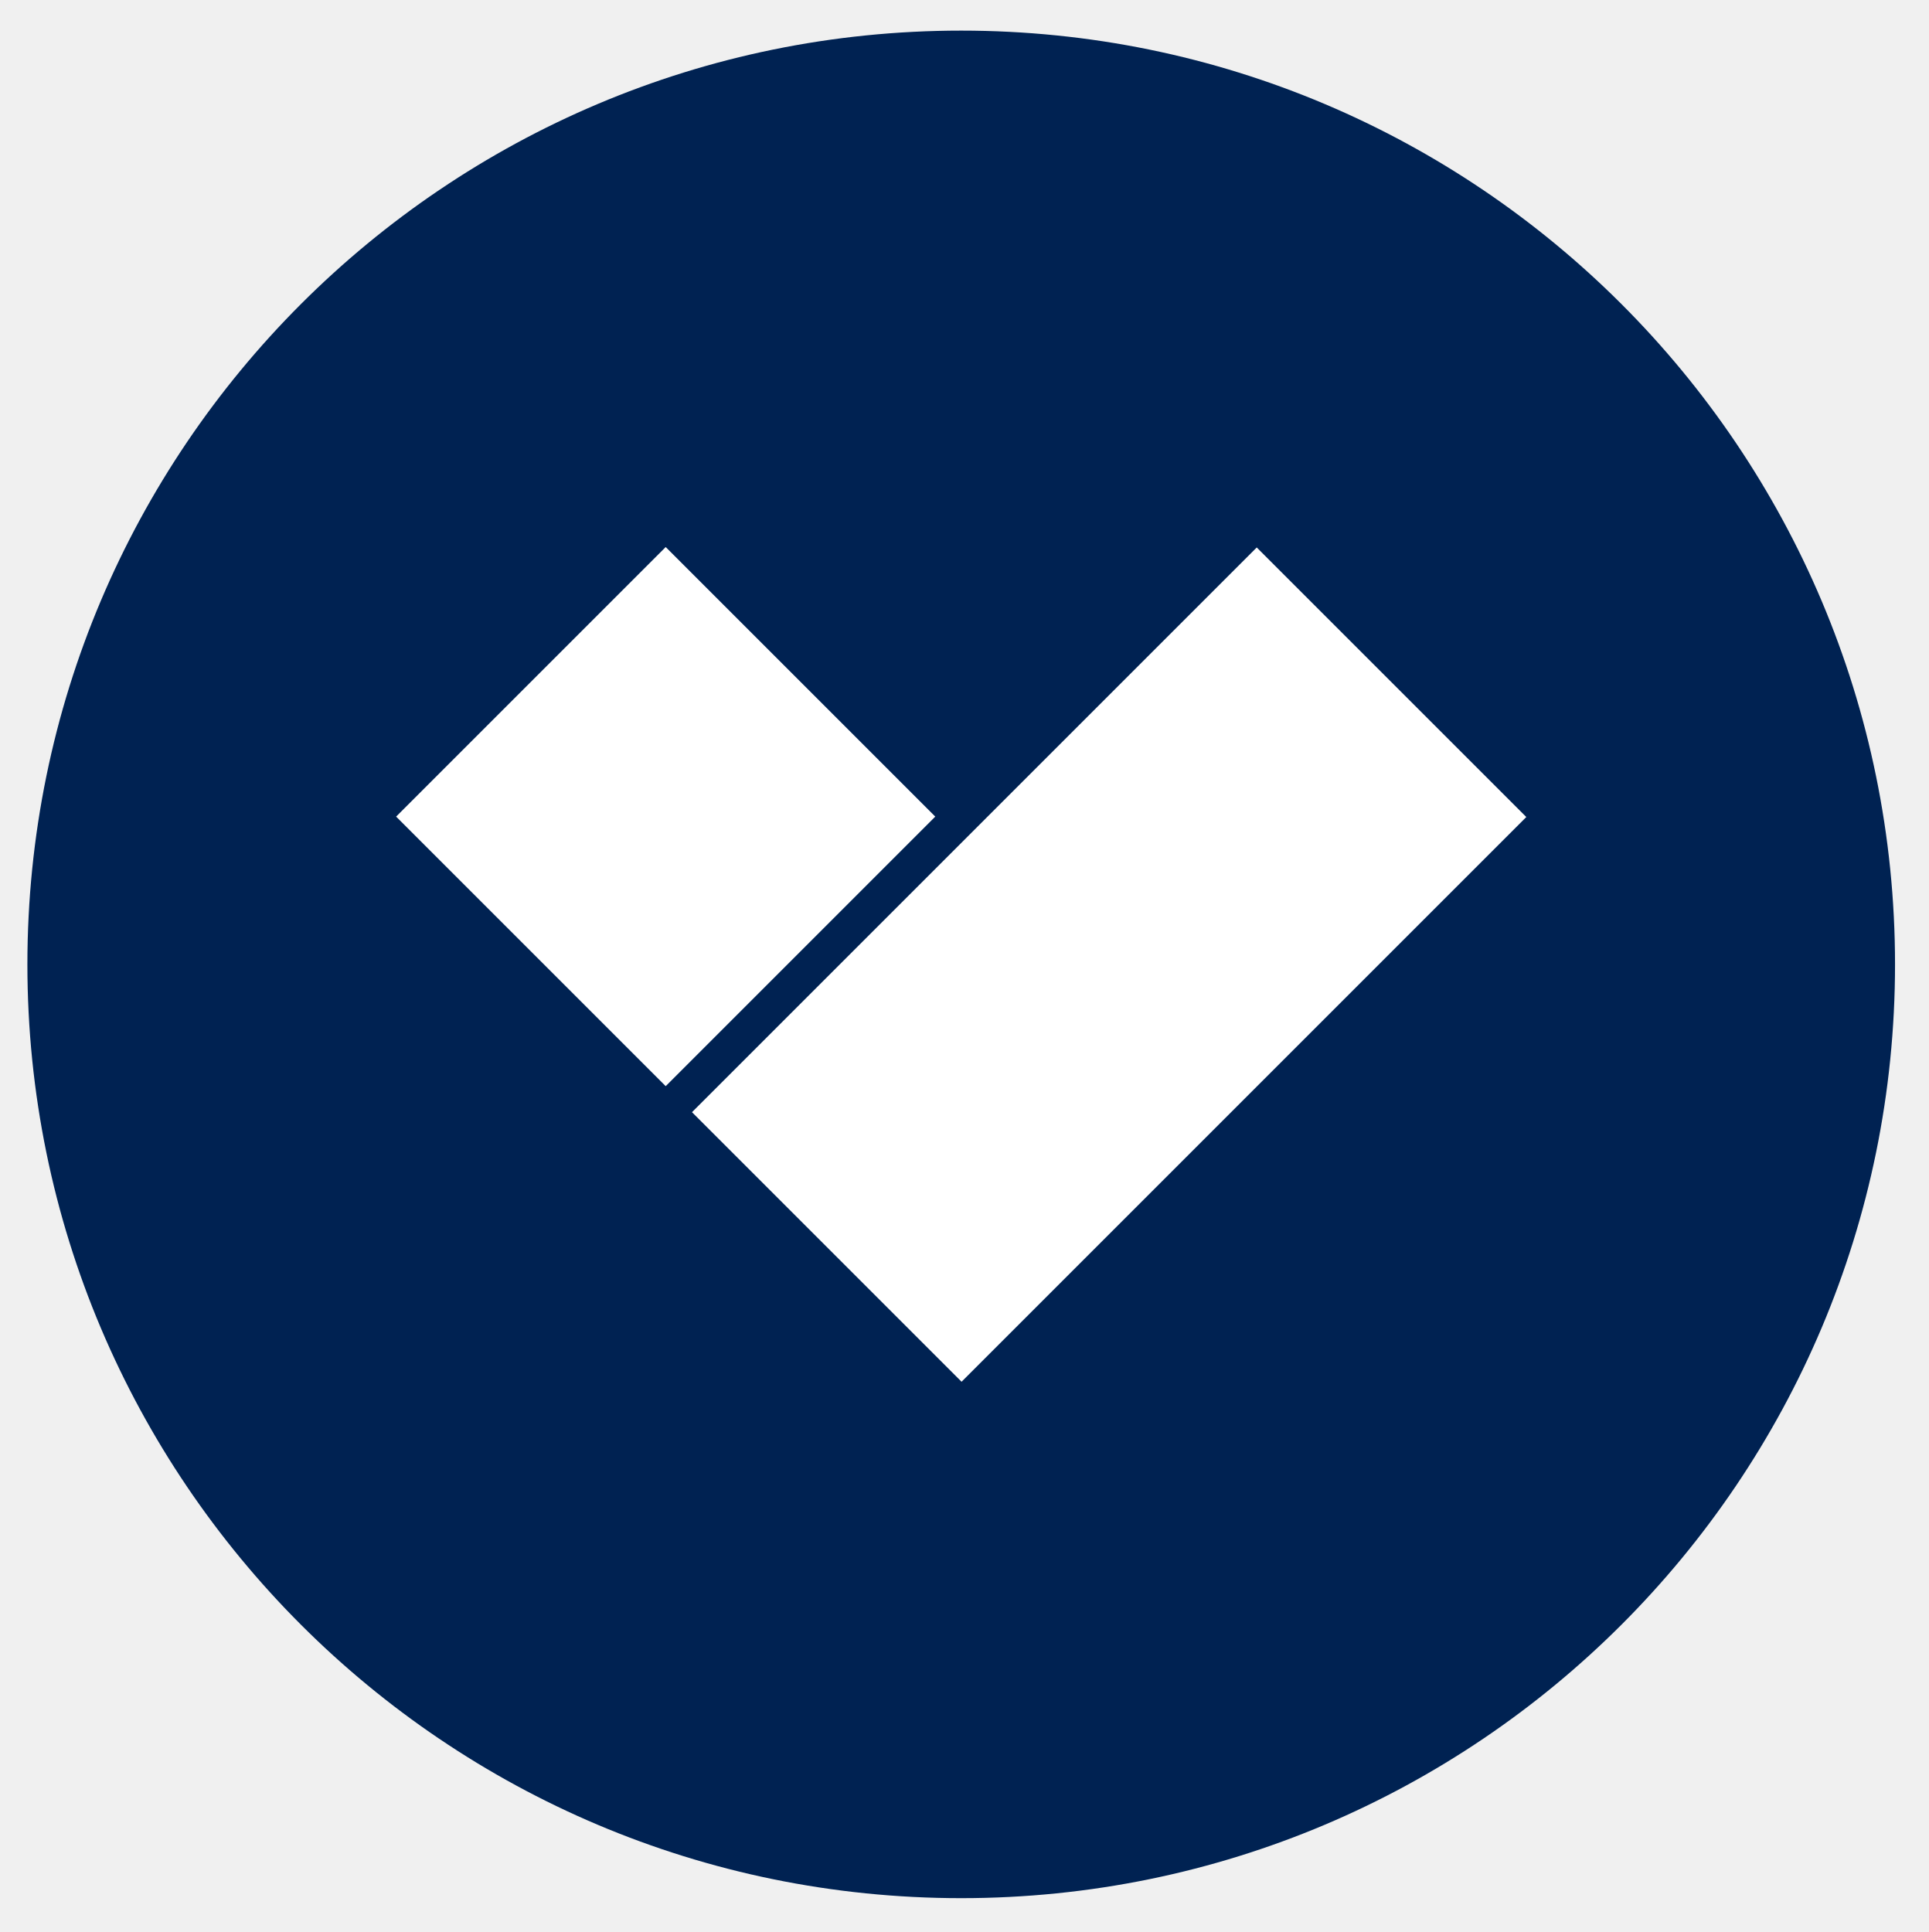
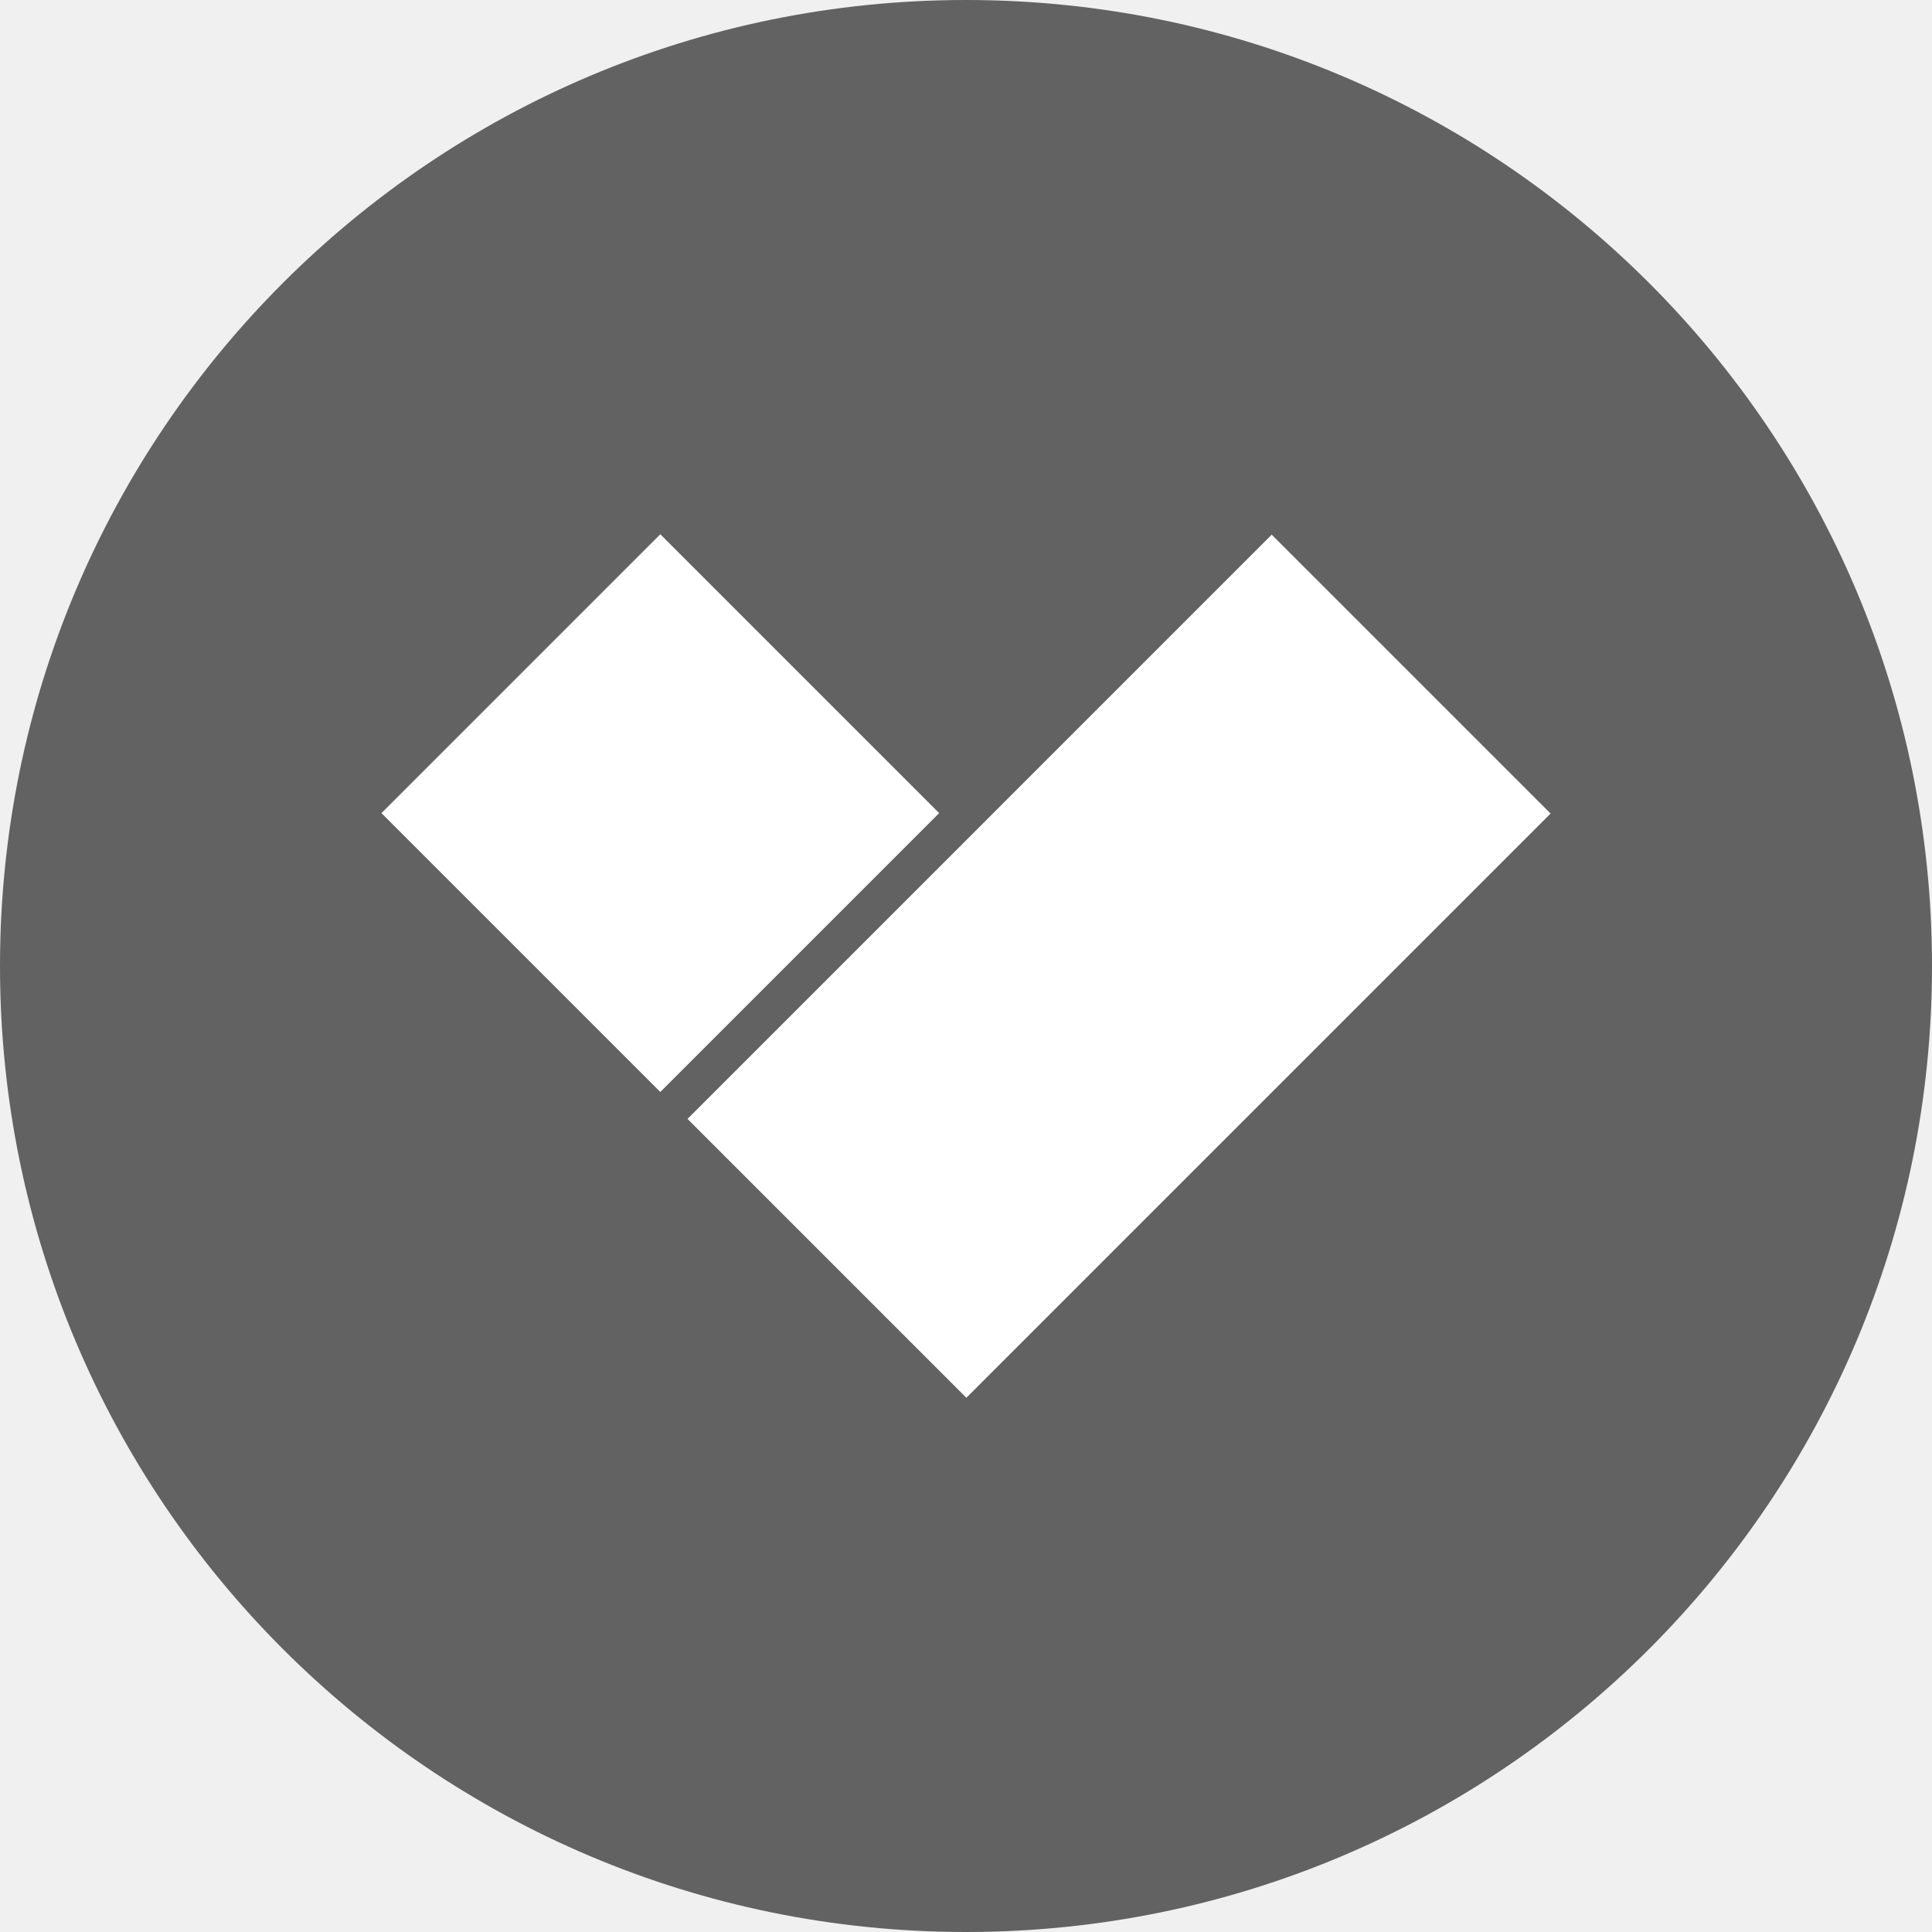
- <svg xmlns="http://www.w3.org/2000/svg" width="800" height="801.337" viewBox="0 0 1024 1025.711" version="1.1" id="svg1">
+ <svg xmlns="http://www.w3.org/2000/svg" width="774.603" height="774.603" viewBox="0 0 991.492 991.492" version="1.1" id="svg1">
  <defs id="defs1" />
-   <circle cx="510.289" cy="512" r="495.746" fill="#2a51ac" id="circle1" style="fill:#002252;fill-opacity:1;stroke-width:0.968" />
-   <path d="m 367.366,590.466 299.813,-299.816 143.111,143.111 -299.814,299.815 z m -157.072,-156.926 143.11,-143.11 143.112,143.11 -143.111,143.112 z" fill="#ffffff" id="path1" style="fill:#ffffff;fill-opacity:1" />
+   <circle cx="495.746" cy="495.746" r="495.746" fill="#2a51ac" id="circle1" style="fill:#626262;fill-opacity:1;stroke-width:0.968" />
+   <path d="m 352.823,574.212 299.813,-299.816 143.111,143.111 -299.814,299.815 z m -157.072,-156.926 143.11,-143.11 143.112,143.11 -143.111,143.112 z" fill="#ffffff" id="path1" style="fill:#ffffff;fill-opacity:1" />
</svg>
